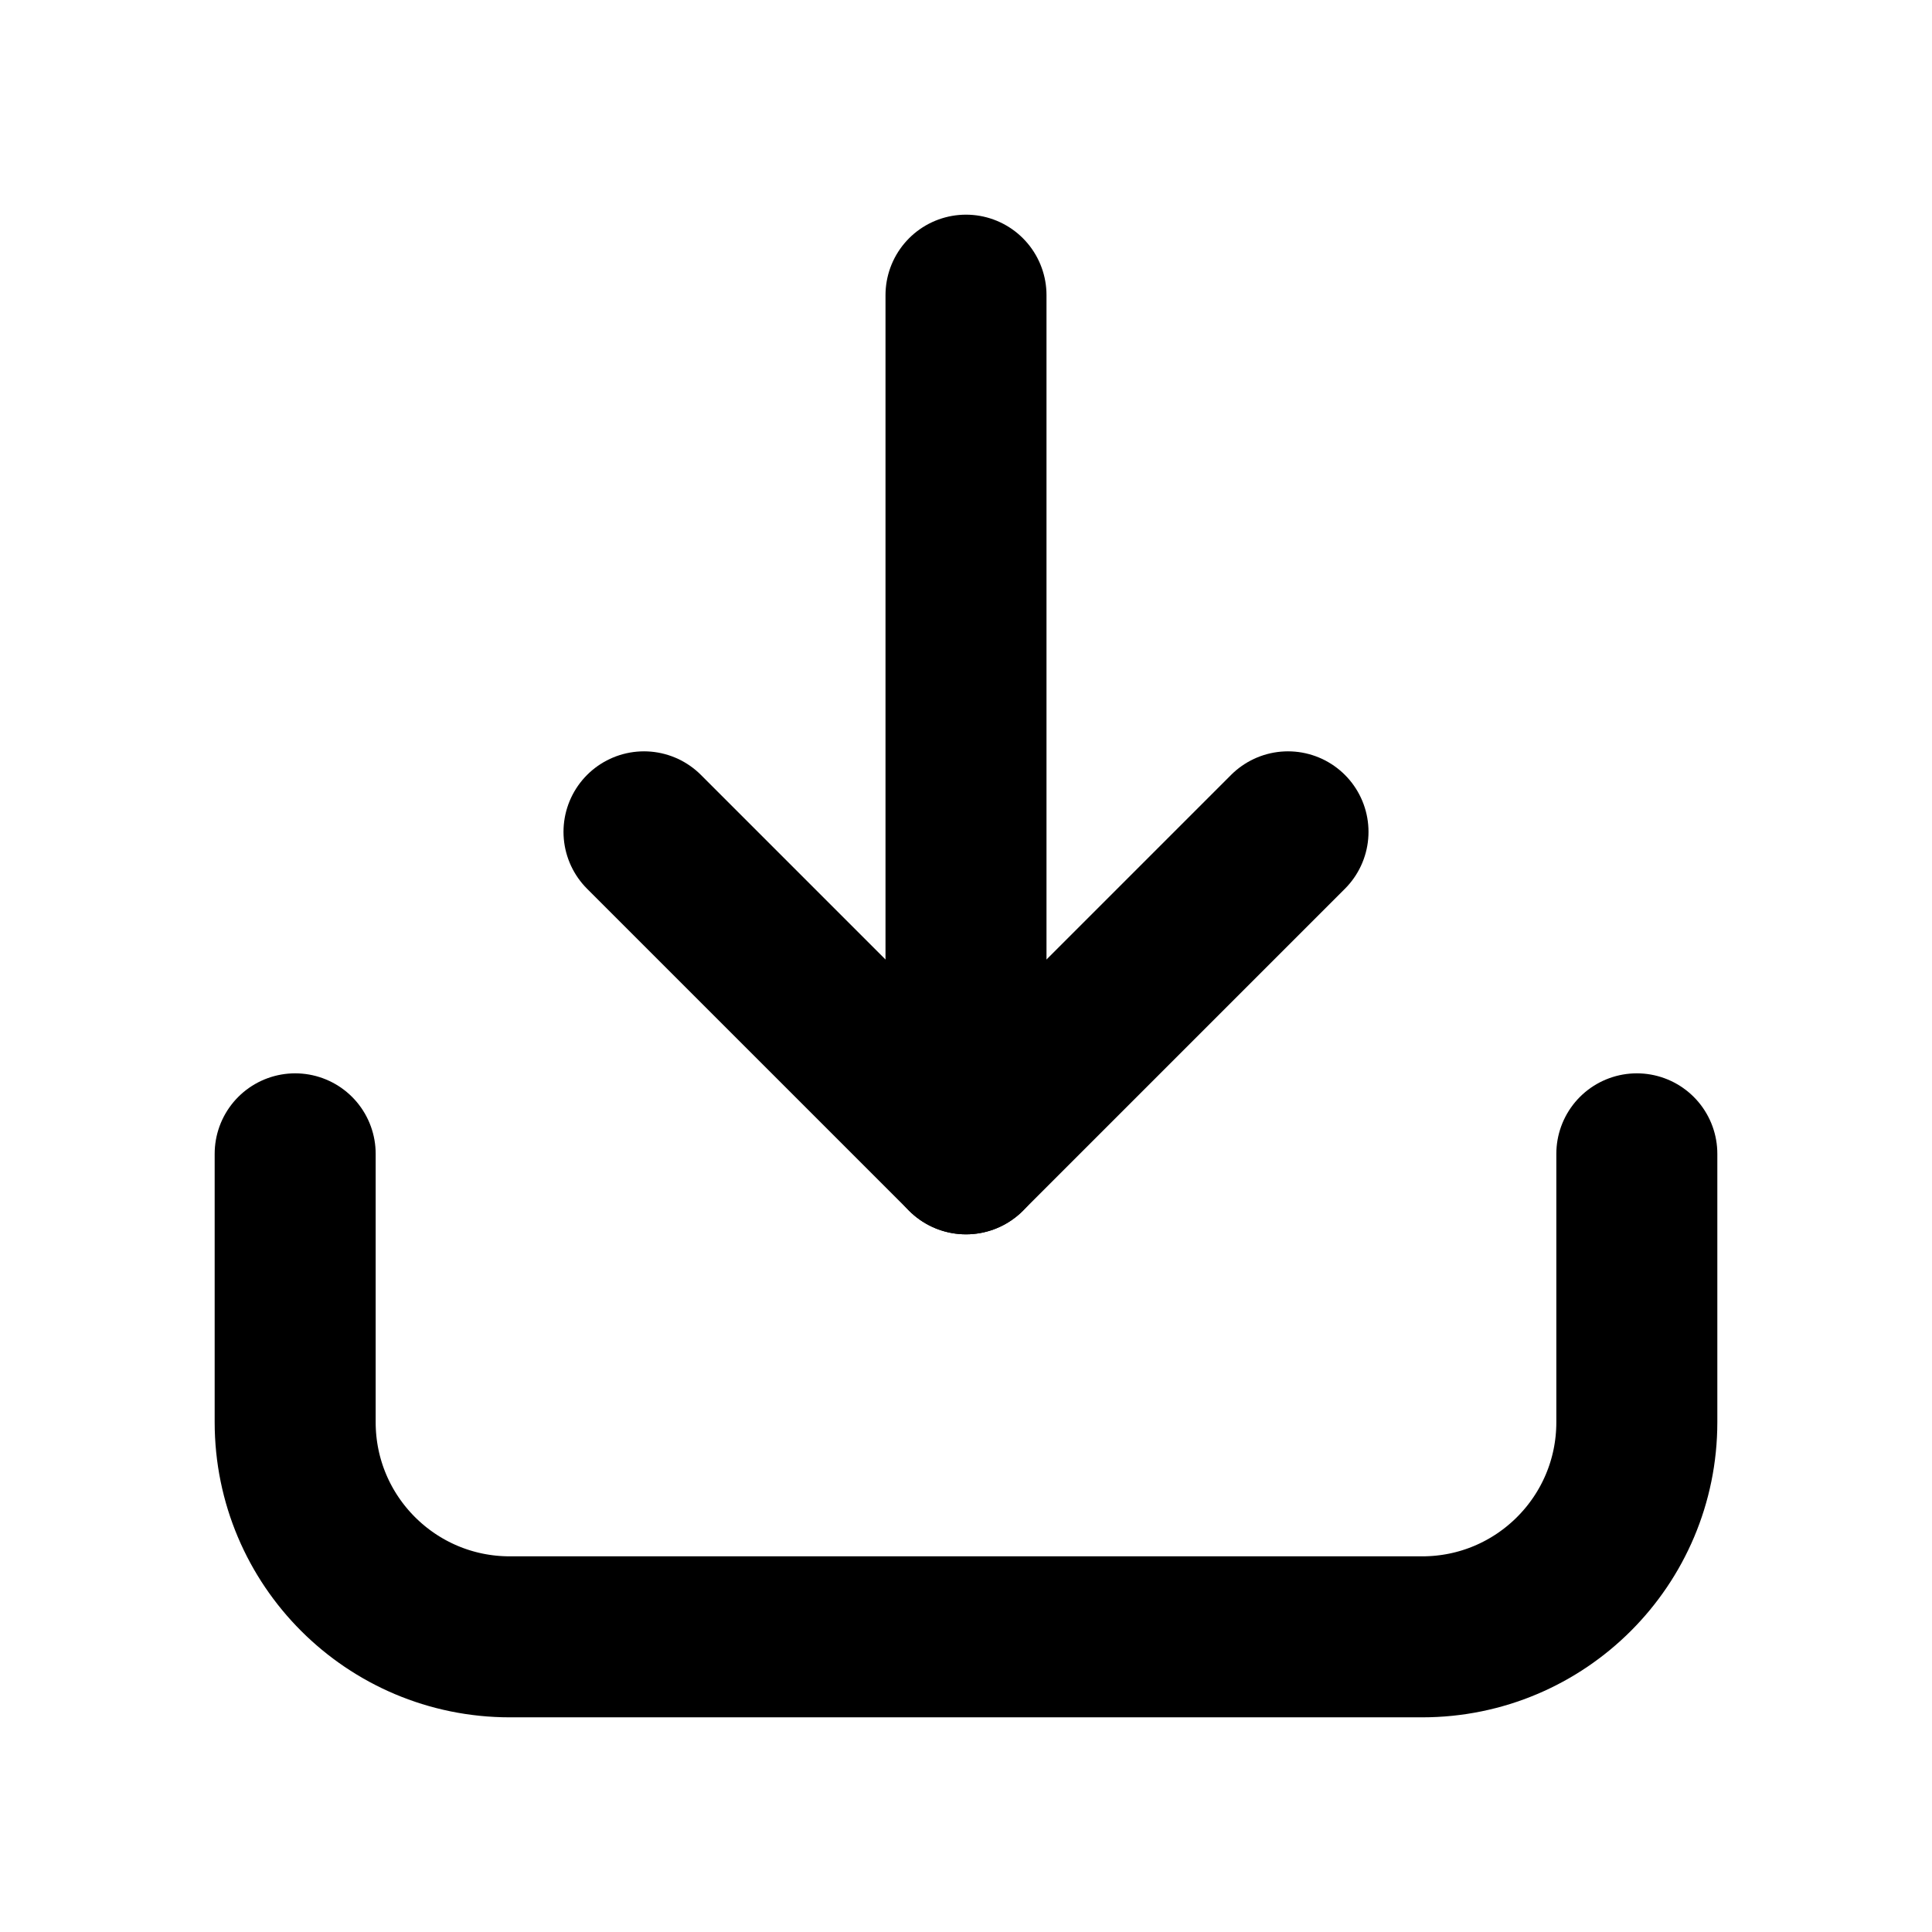
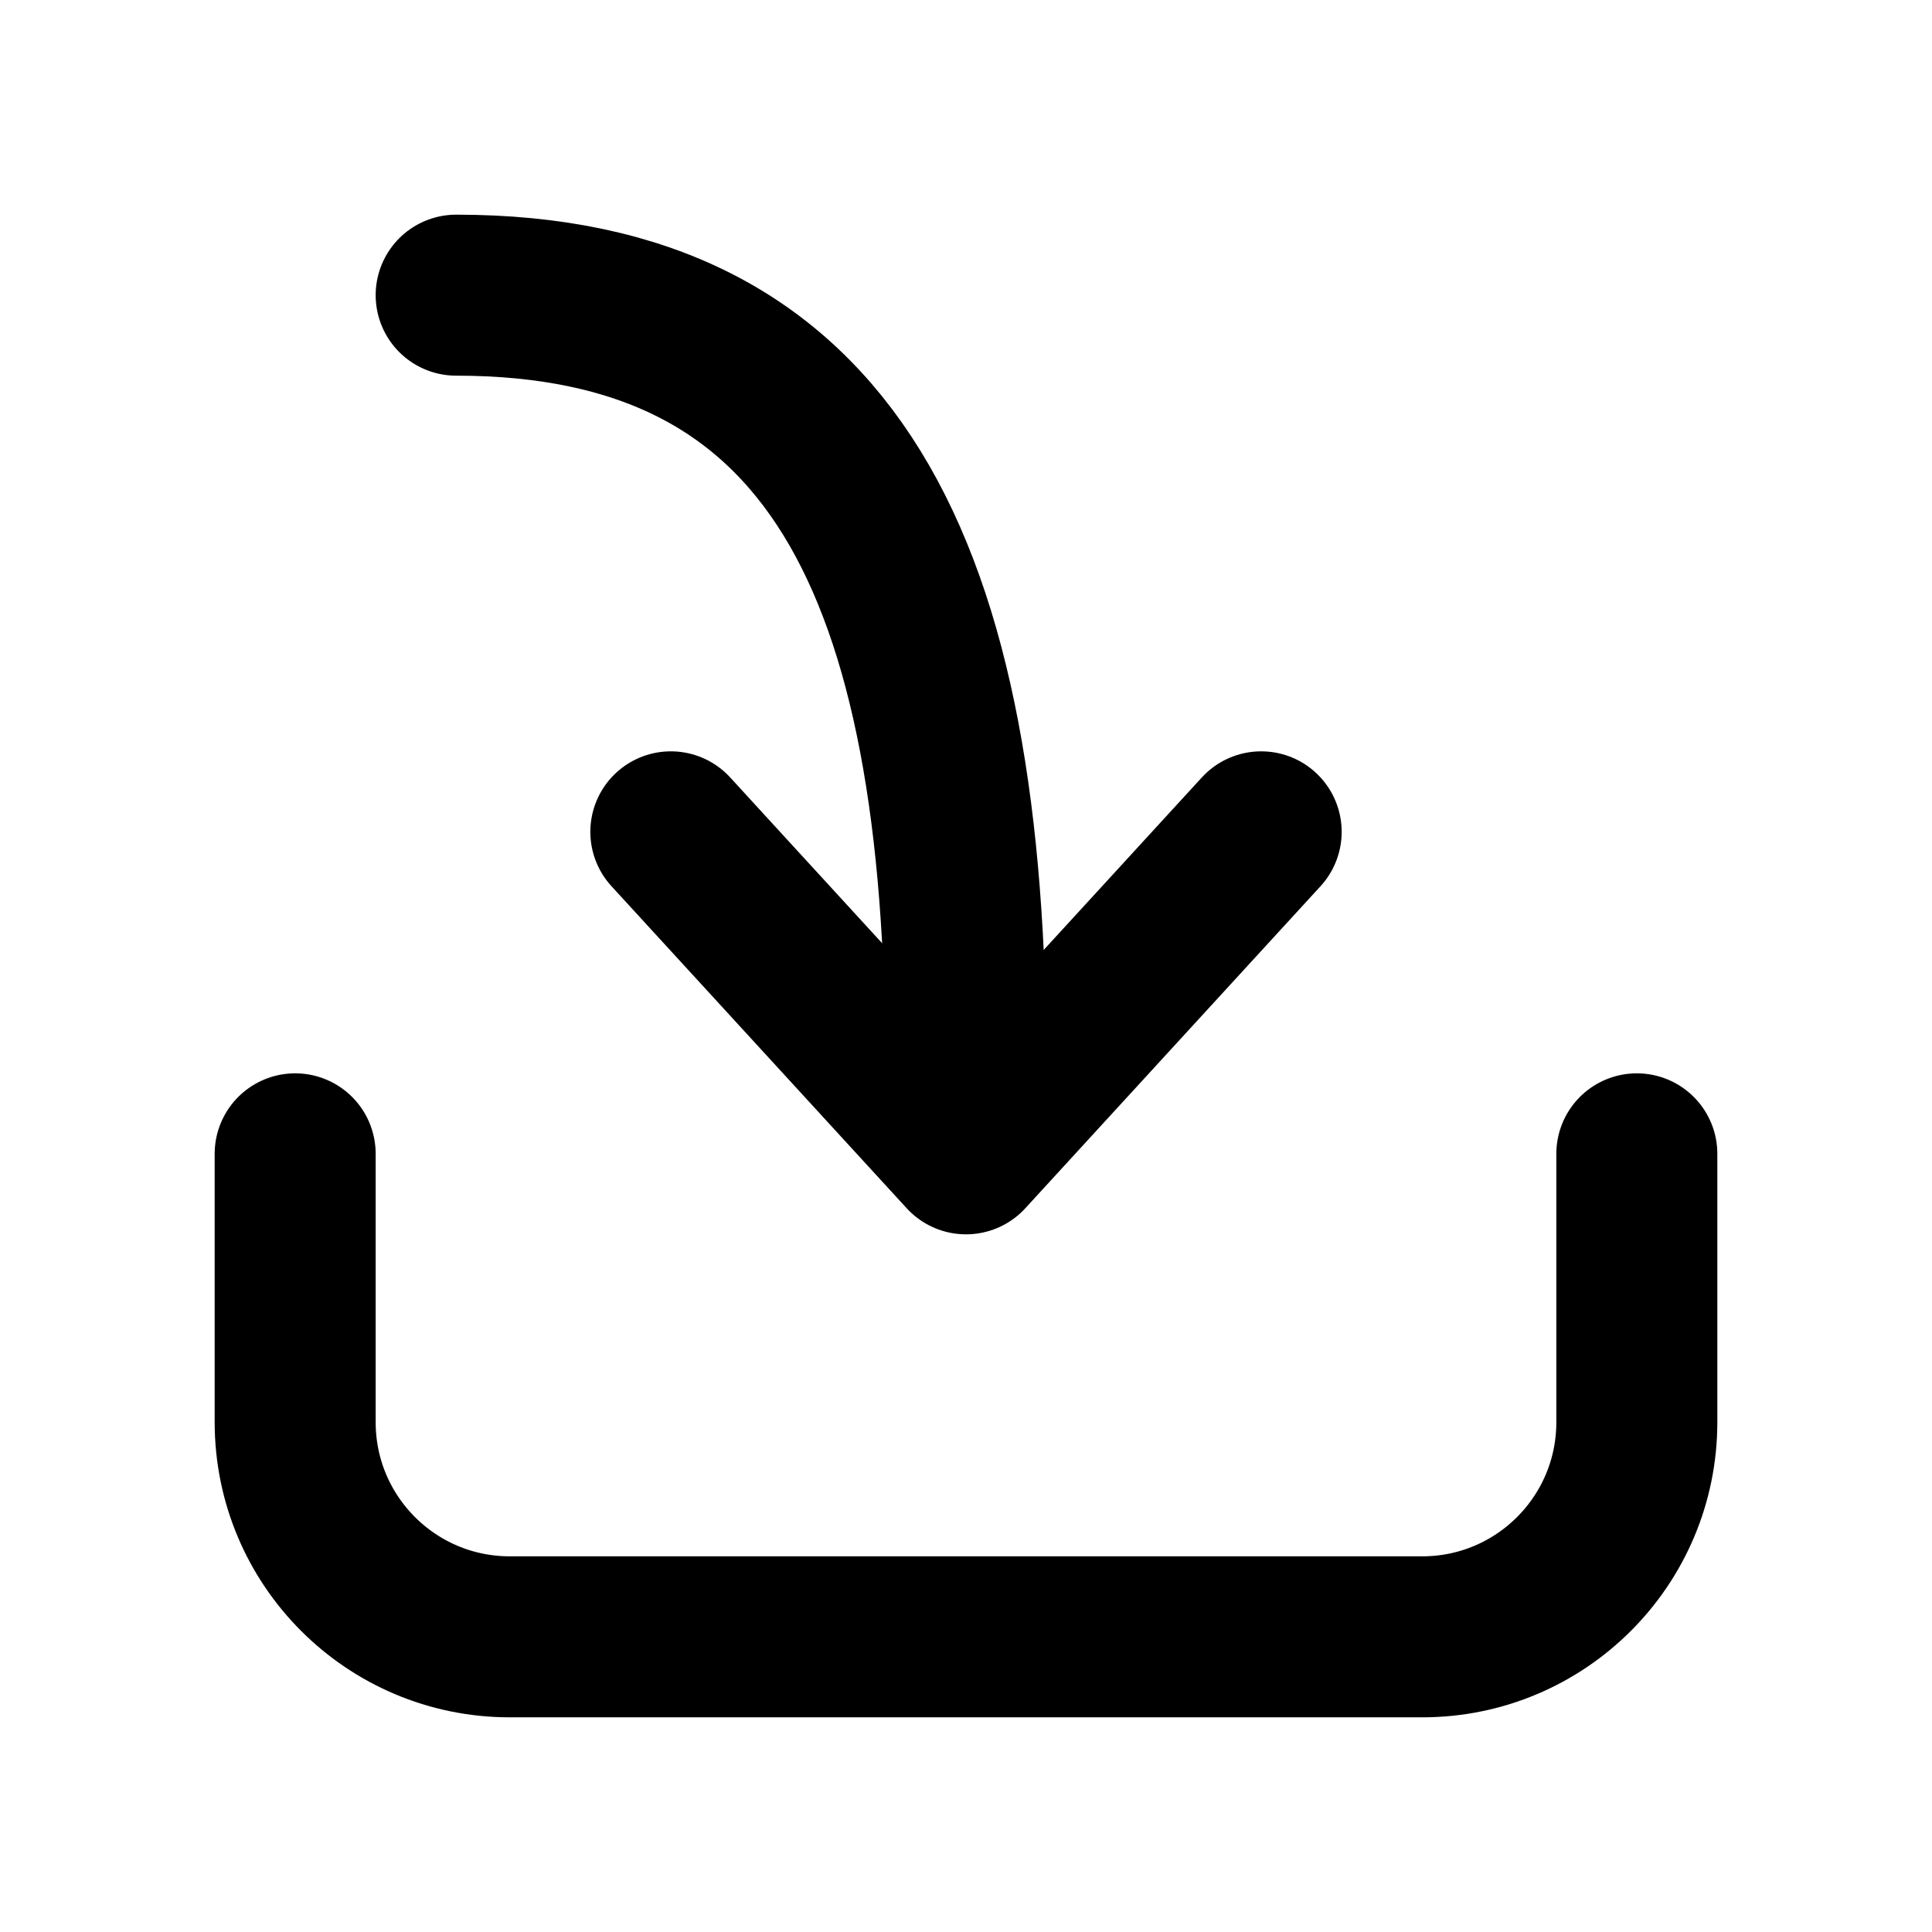
<svg xmlns="http://www.w3.org/2000/svg" width="18" height="18" viewBox="0 0 18 18" fill="none">
  <path d="M2.75,10.75v2.5c0,1.105,.895,2,2,2h8.5c1.105,0,2-.895,2-2v-2.5" fill="none" stroke="currentColor" stroke-linecap="round" stroke-linejoin="round" stroke-width="1.5" />
-   <line x1="9" y1="2.75" x2="9" y2="10.75" fill="none" stroke="currentColor" stroke-linecap="round" stroke-linejoin="round" stroke-width="1.5" />
-   <path d="M6,7.75l3,3,3-3" fill="none" stroke="currentColor" stroke-linecap="round" stroke-linejoin="round" stroke-width="1.5" />
+   <path d="M4.25,2.75c3.5,0,4.75,2.5,4.75,7.25" fill="none" stroke="currentColor" stroke-linecap="round" stroke-linejoin="round" stroke-width="1.5" />
+   <path d="M6.25,7.75l2.75,3,2.75-3" fill="none" stroke="currentColor" stroke-linecap="round" stroke-linejoin="round" stroke-width="1.5" />
</svg>
